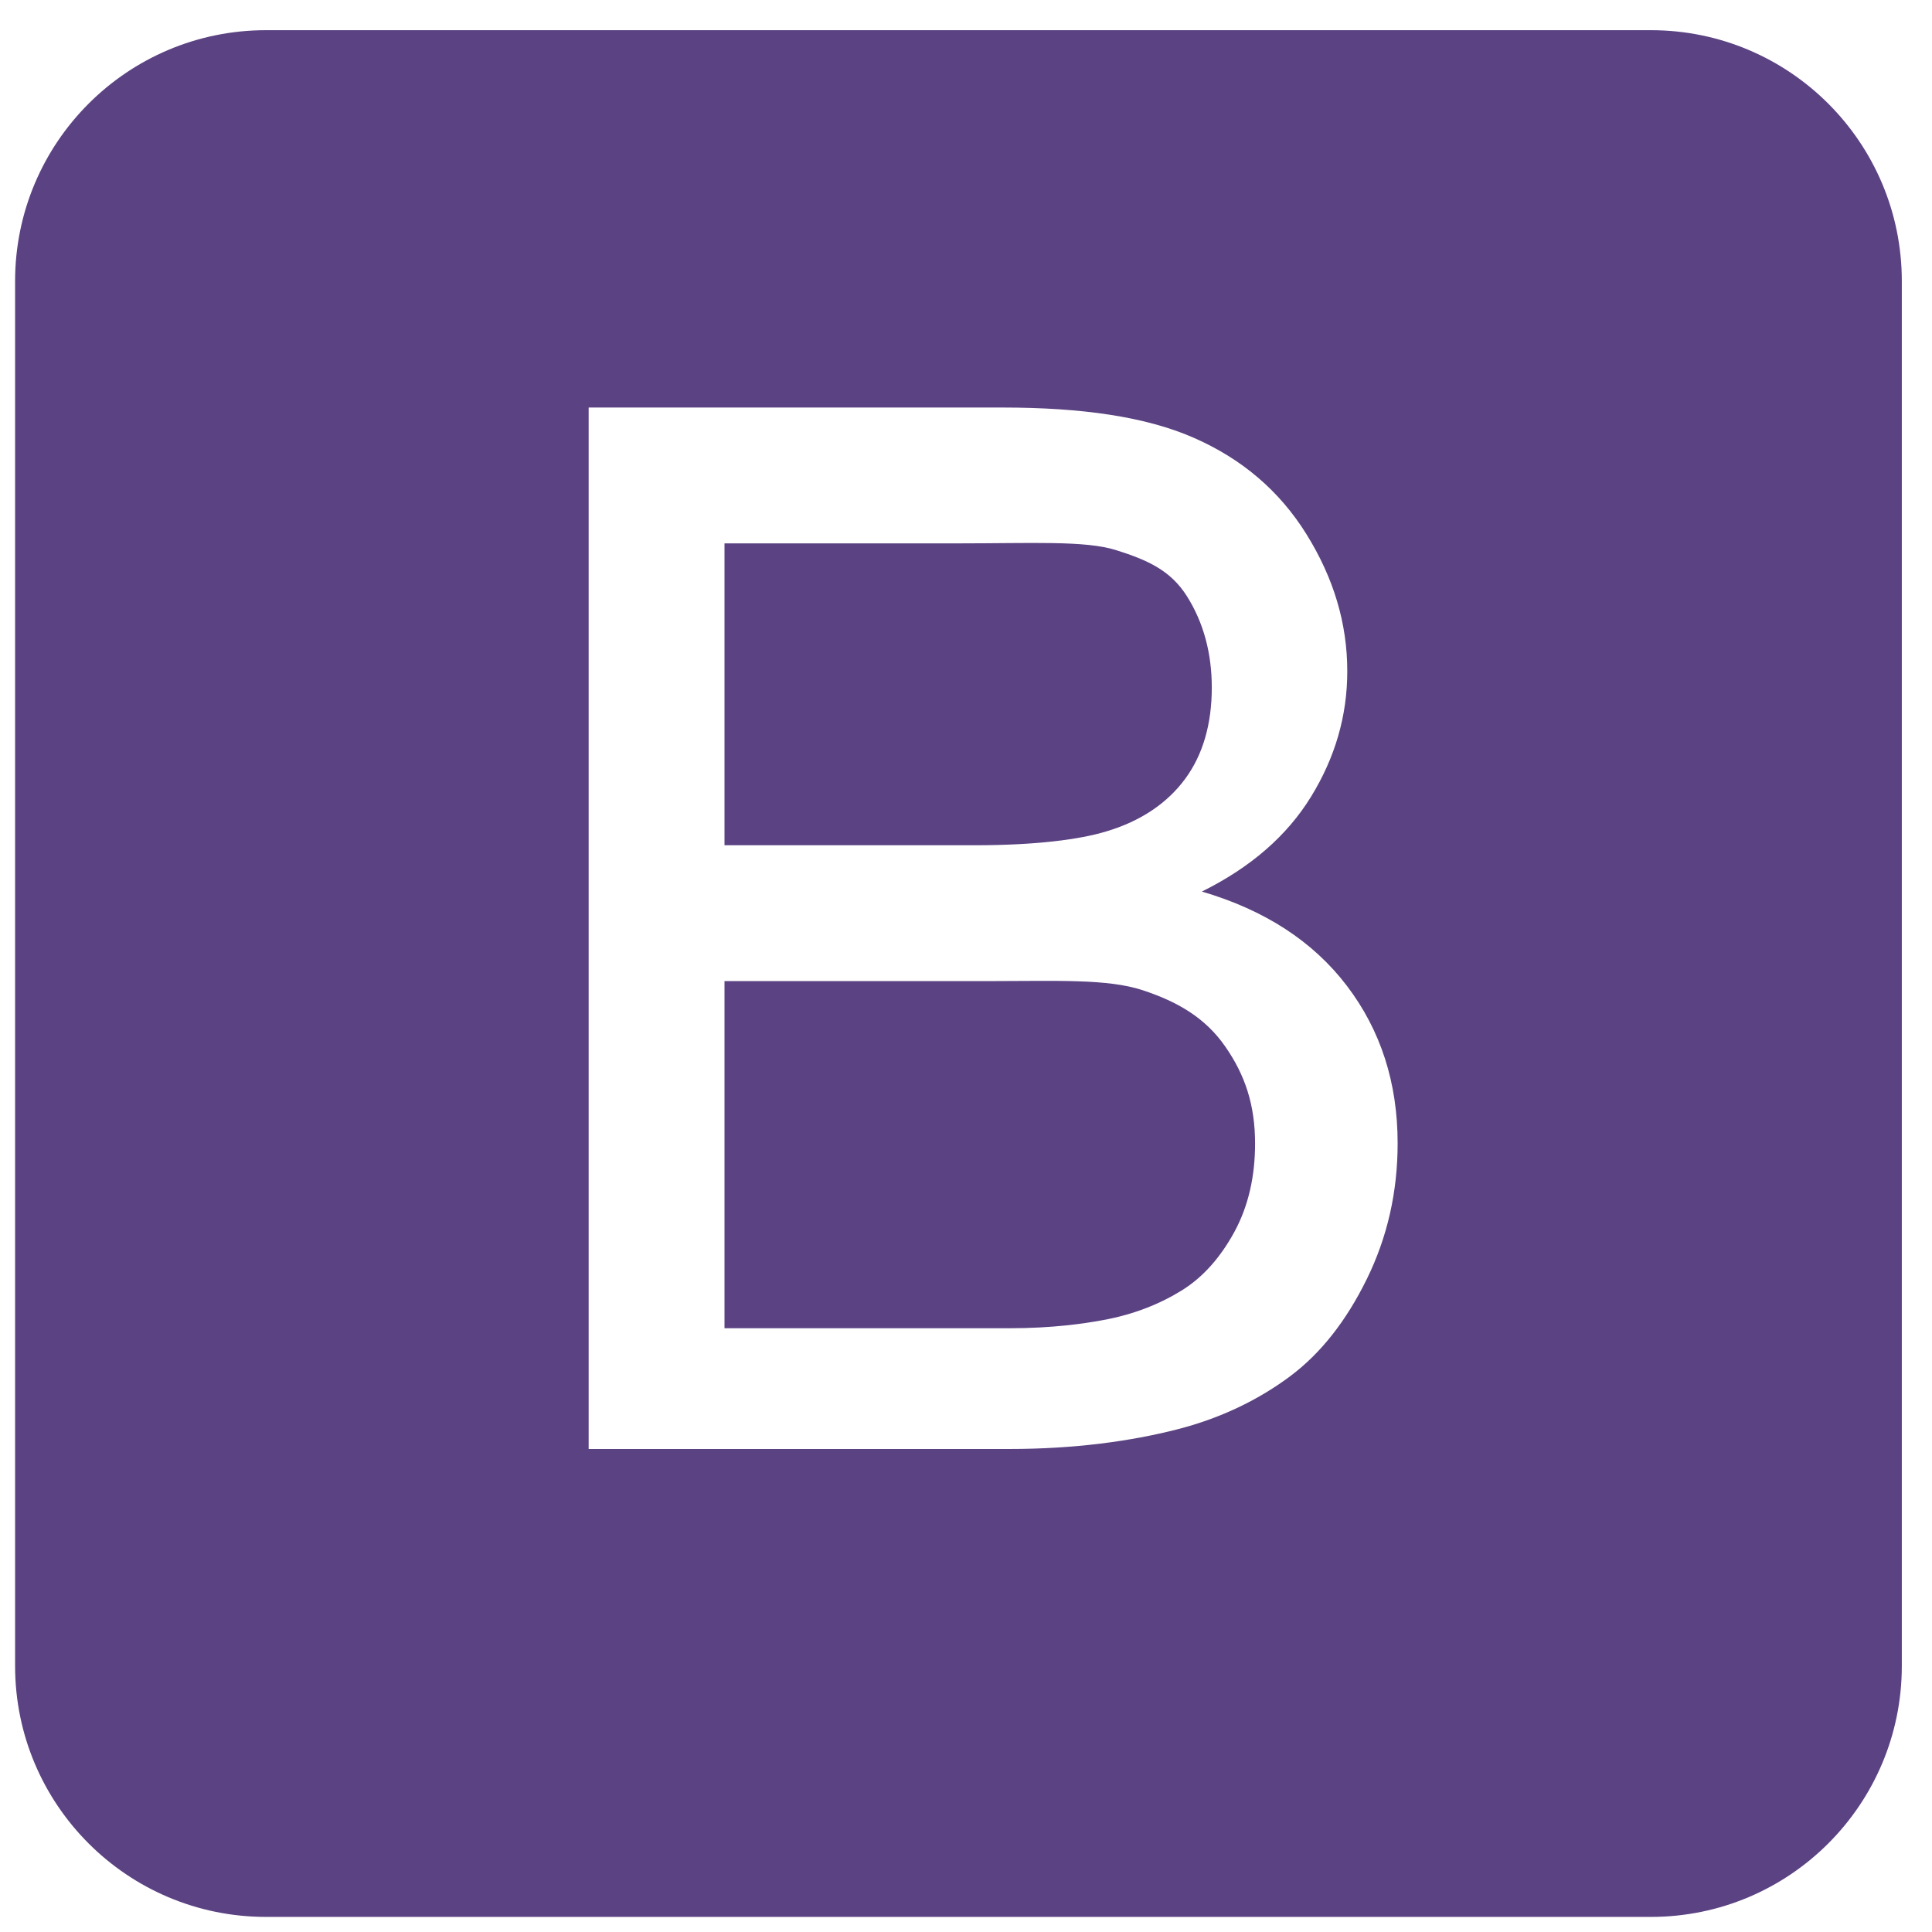
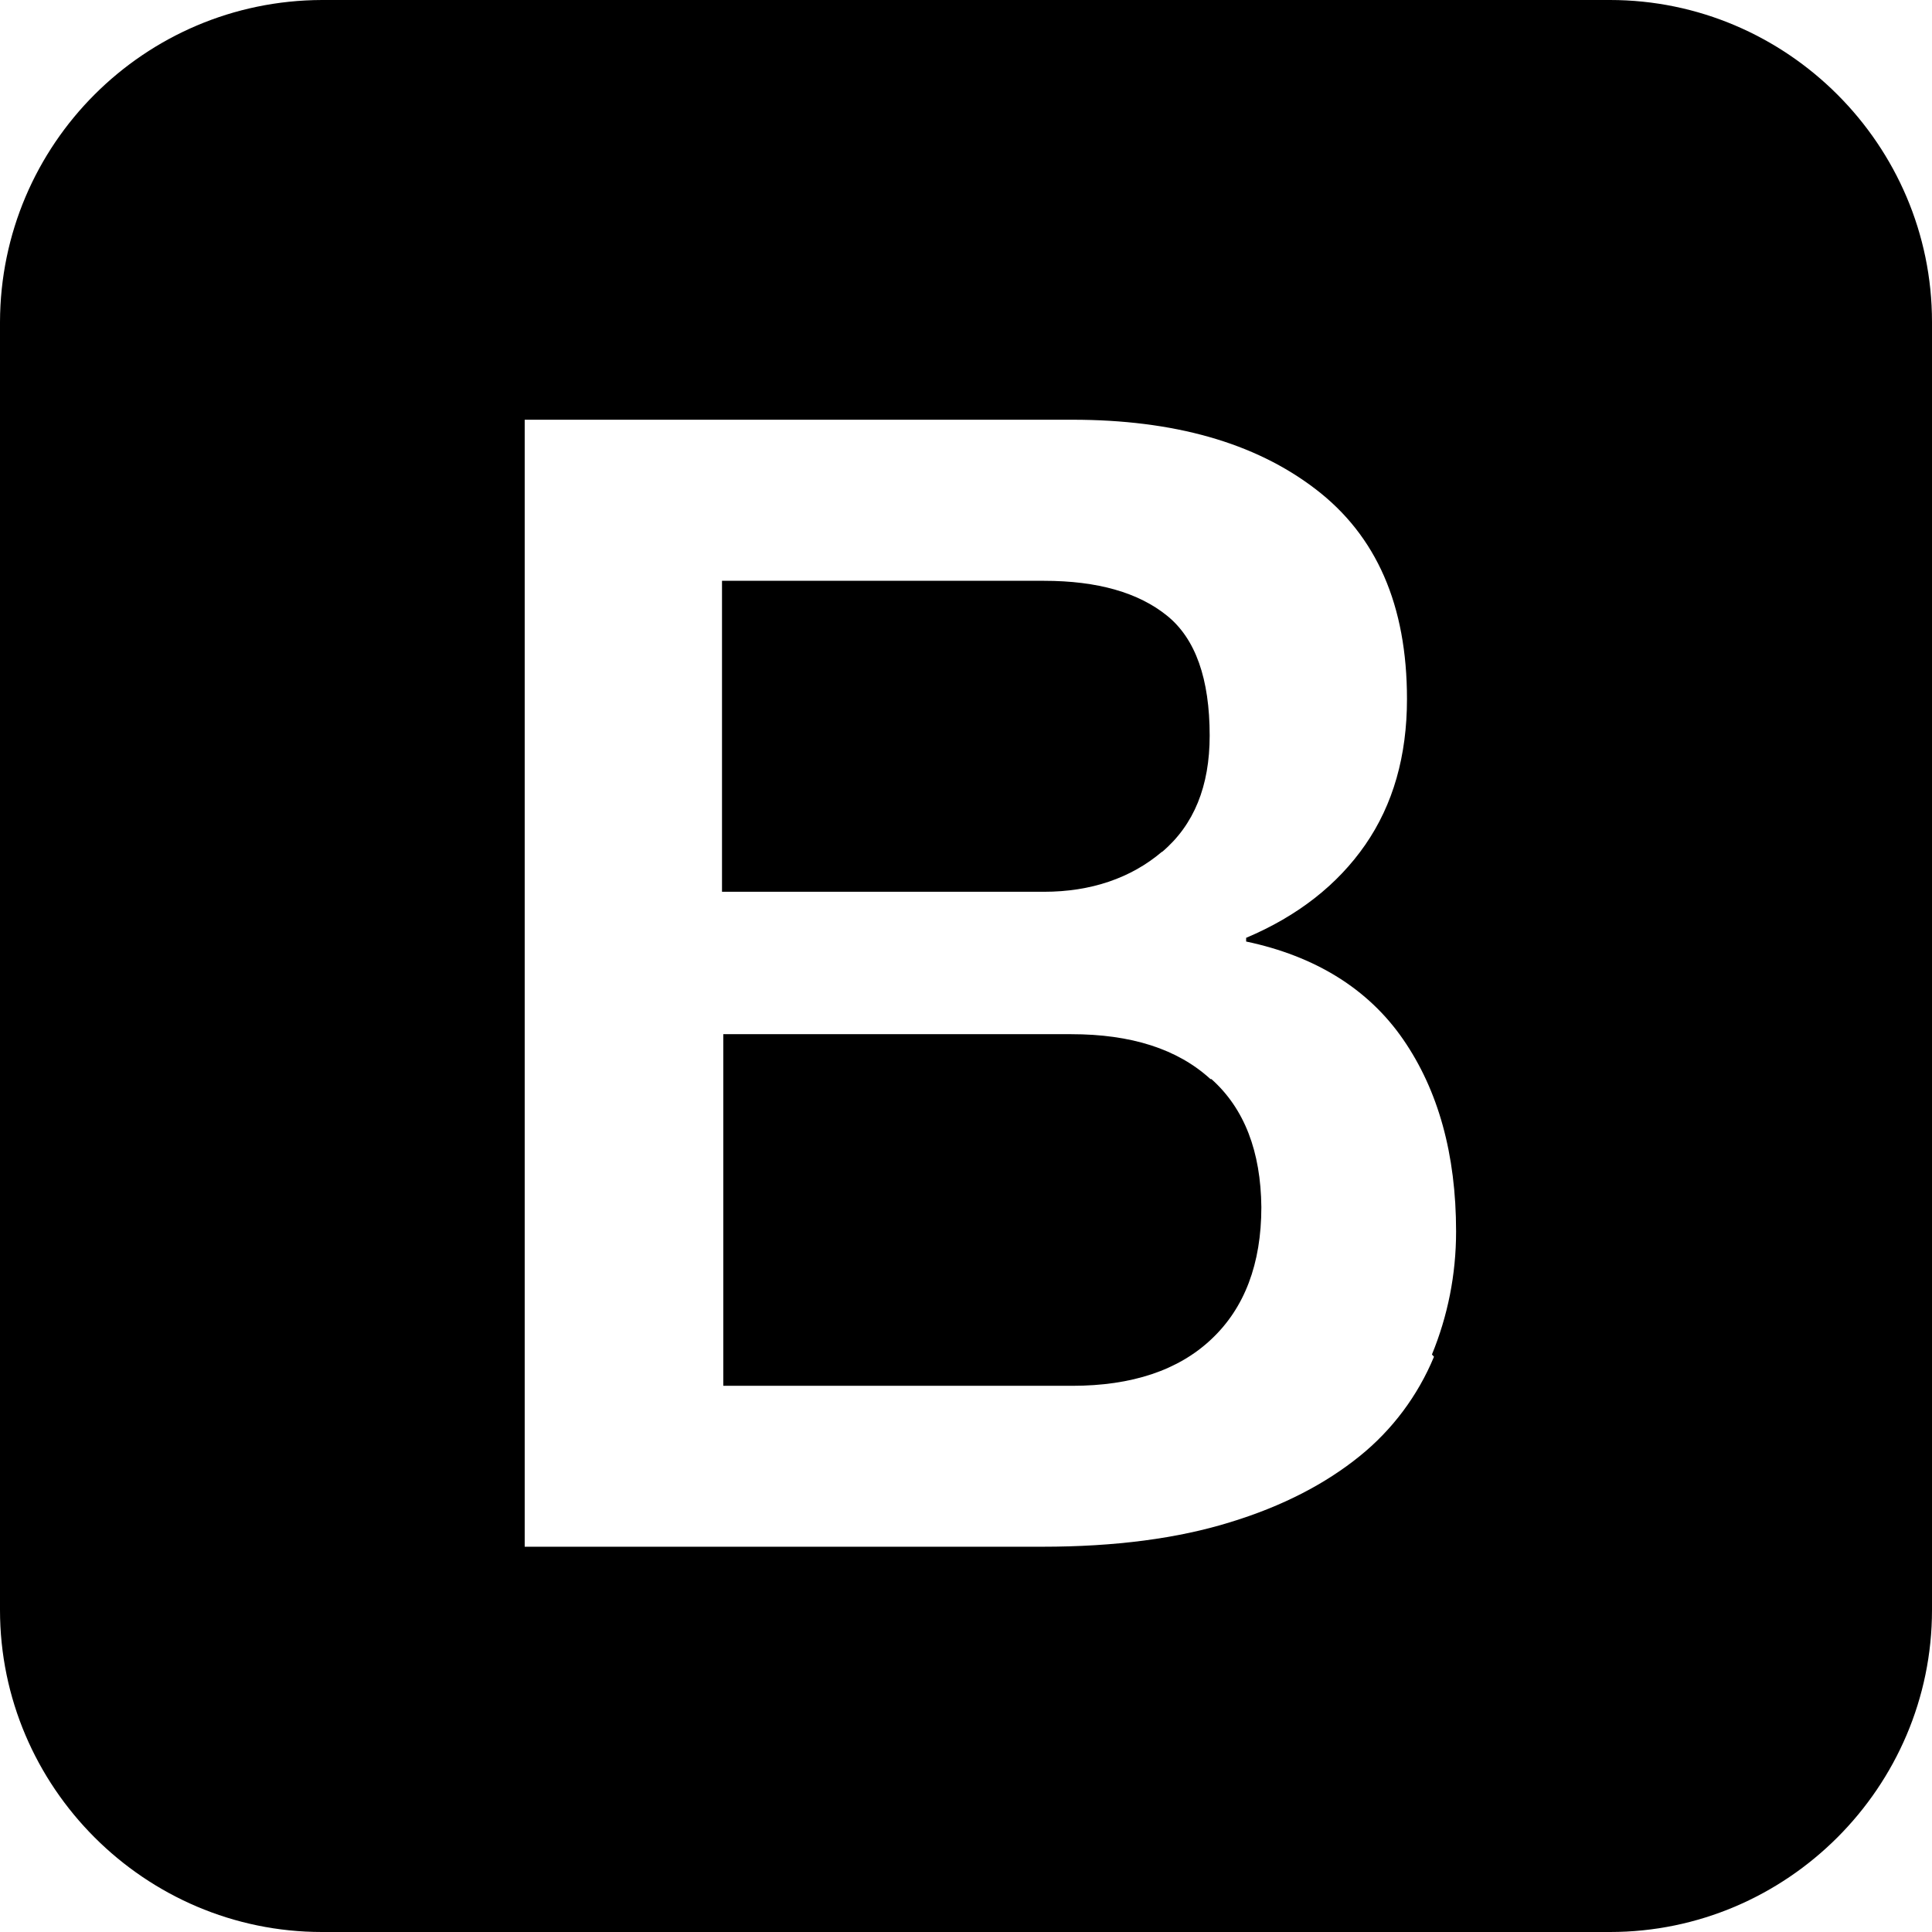
- <svg xmlns="http://www.w3.org/2000/svg" viewBox="0 0 128 128">
-   <path fill="#5B4282" d="M75.701 65.603c-2.334-.768-5.694-.603-10.08-.603h-17.621v23h18.844c2.944 0 5.012-.315 6.203-.535 2.099-.376 3.854-1.104 5.264-1.982 1.409-.876 2.568-2.205 3.478-3.881.908-1.676 1.363-3.637 1.363-5.83 0-2.568-.658-4.54-1.975-6.436-1.316-1.896-3.141-2.965-5.476-3.733zM73.282 55.087c2.317-.688 4.064-1.89 5.239-3.487 1.176-1.598 1.763-3.631 1.763-6.044 0-2.286-.549-4.314-1.646-6.054s-2.662-2.413-4.699-3.056c-2.037-.641-5.53-.446-10.48-.446h-15.459v20h16.587c4.042 0 6.939-.38 8.695-.913zM126 18.625c0-9.182-7.443-16.625-16.625-16.625h-91.75c-9.182 0-16.625 7.443-16.625 16.625v91.75c0 9.182 7.443 16.625 16.625 16.625h91.75c9.182 0 16.625-7.443 16.625-16.625v-91.75zm-35.447 66.12c-1.362 2.773-3.047 4.911-5.052 6.415-2.006 1.504-4.521 2.78-7.544 3.548-3.022.769-6.728 1.292-11.113 1.292h-27.844v-69h27.42c5.264 0 9.485.609 12.665 2.002 3.181 1.395 5.671 3.497 7.474 6.395 1.801 2.898 2.702 5.907 2.702 9.071 0 2.945-.8 5.708-2.397 8.308-1.598 2.602-4.011 4.694-7.237 6.292 4.166 1.222 7.37 3.304 9.61 6.248 2.24 2.945 3.36 6.422 3.36 10.432 0 3.227-.681 6.225-2.044 8.997z" />
+ <svg xmlns="http://www.w3.org/2000/svg" fill="#000000" width="800px" height="800px" viewBox="0 0 24 24" role="img">
+   <g id="SVGRepo_bgCarrier" stroke-width="0" />
+   <g id="SVGRepo_tracerCarrier" stroke-linecap="round" stroke-linejoin="round" />
+   <g id="SVGRepo_iconCarrier">
+     <path d="M20 0H4C1.793.006.006 1.793 0 4v16c0 2.2 1.8 4 4 4h16c2.2 0 4-1.8 4-4V4c0-2.2-1.8-4-4-4zm-2.187 16.855c-.2.482-.517.907-.923 1.234-.42.34-.952.62-1.607.82-.654.203-1.432.305-2.333.305H6.518v-14h6.802c1.258 0 2.266.283 3.02.86.76.58 1.138 1.444 1.138 2.61 0 .705-.172 1.31-.518 1.81-.344.497-.84.886-1.48 1.156v.046c.854.18 1.515.585 1.95 1.215s.658 1.426.658 2.387c0 .538-.104 1.05-.3 1.528l.025.027zm-2.776-3.45c-.41-.375-.986-.558-1.73-.558H8.985v4.368h4.334c.74 0 1.32-.192 1.73-.58.41-.385.62-.934.62-1.64-.007-.69-.21-1.224-.62-1.59h-.017zm-.6-2.823c.396-.336.59-.817.59-1.444 0-.704-.175-1.204-.53-1.49-.352-.285-.86-.433-1.528-.433h-4v3.863h4c.583 0 1.08-.17 1.464-.496z" />
+   </g>
</svg>
